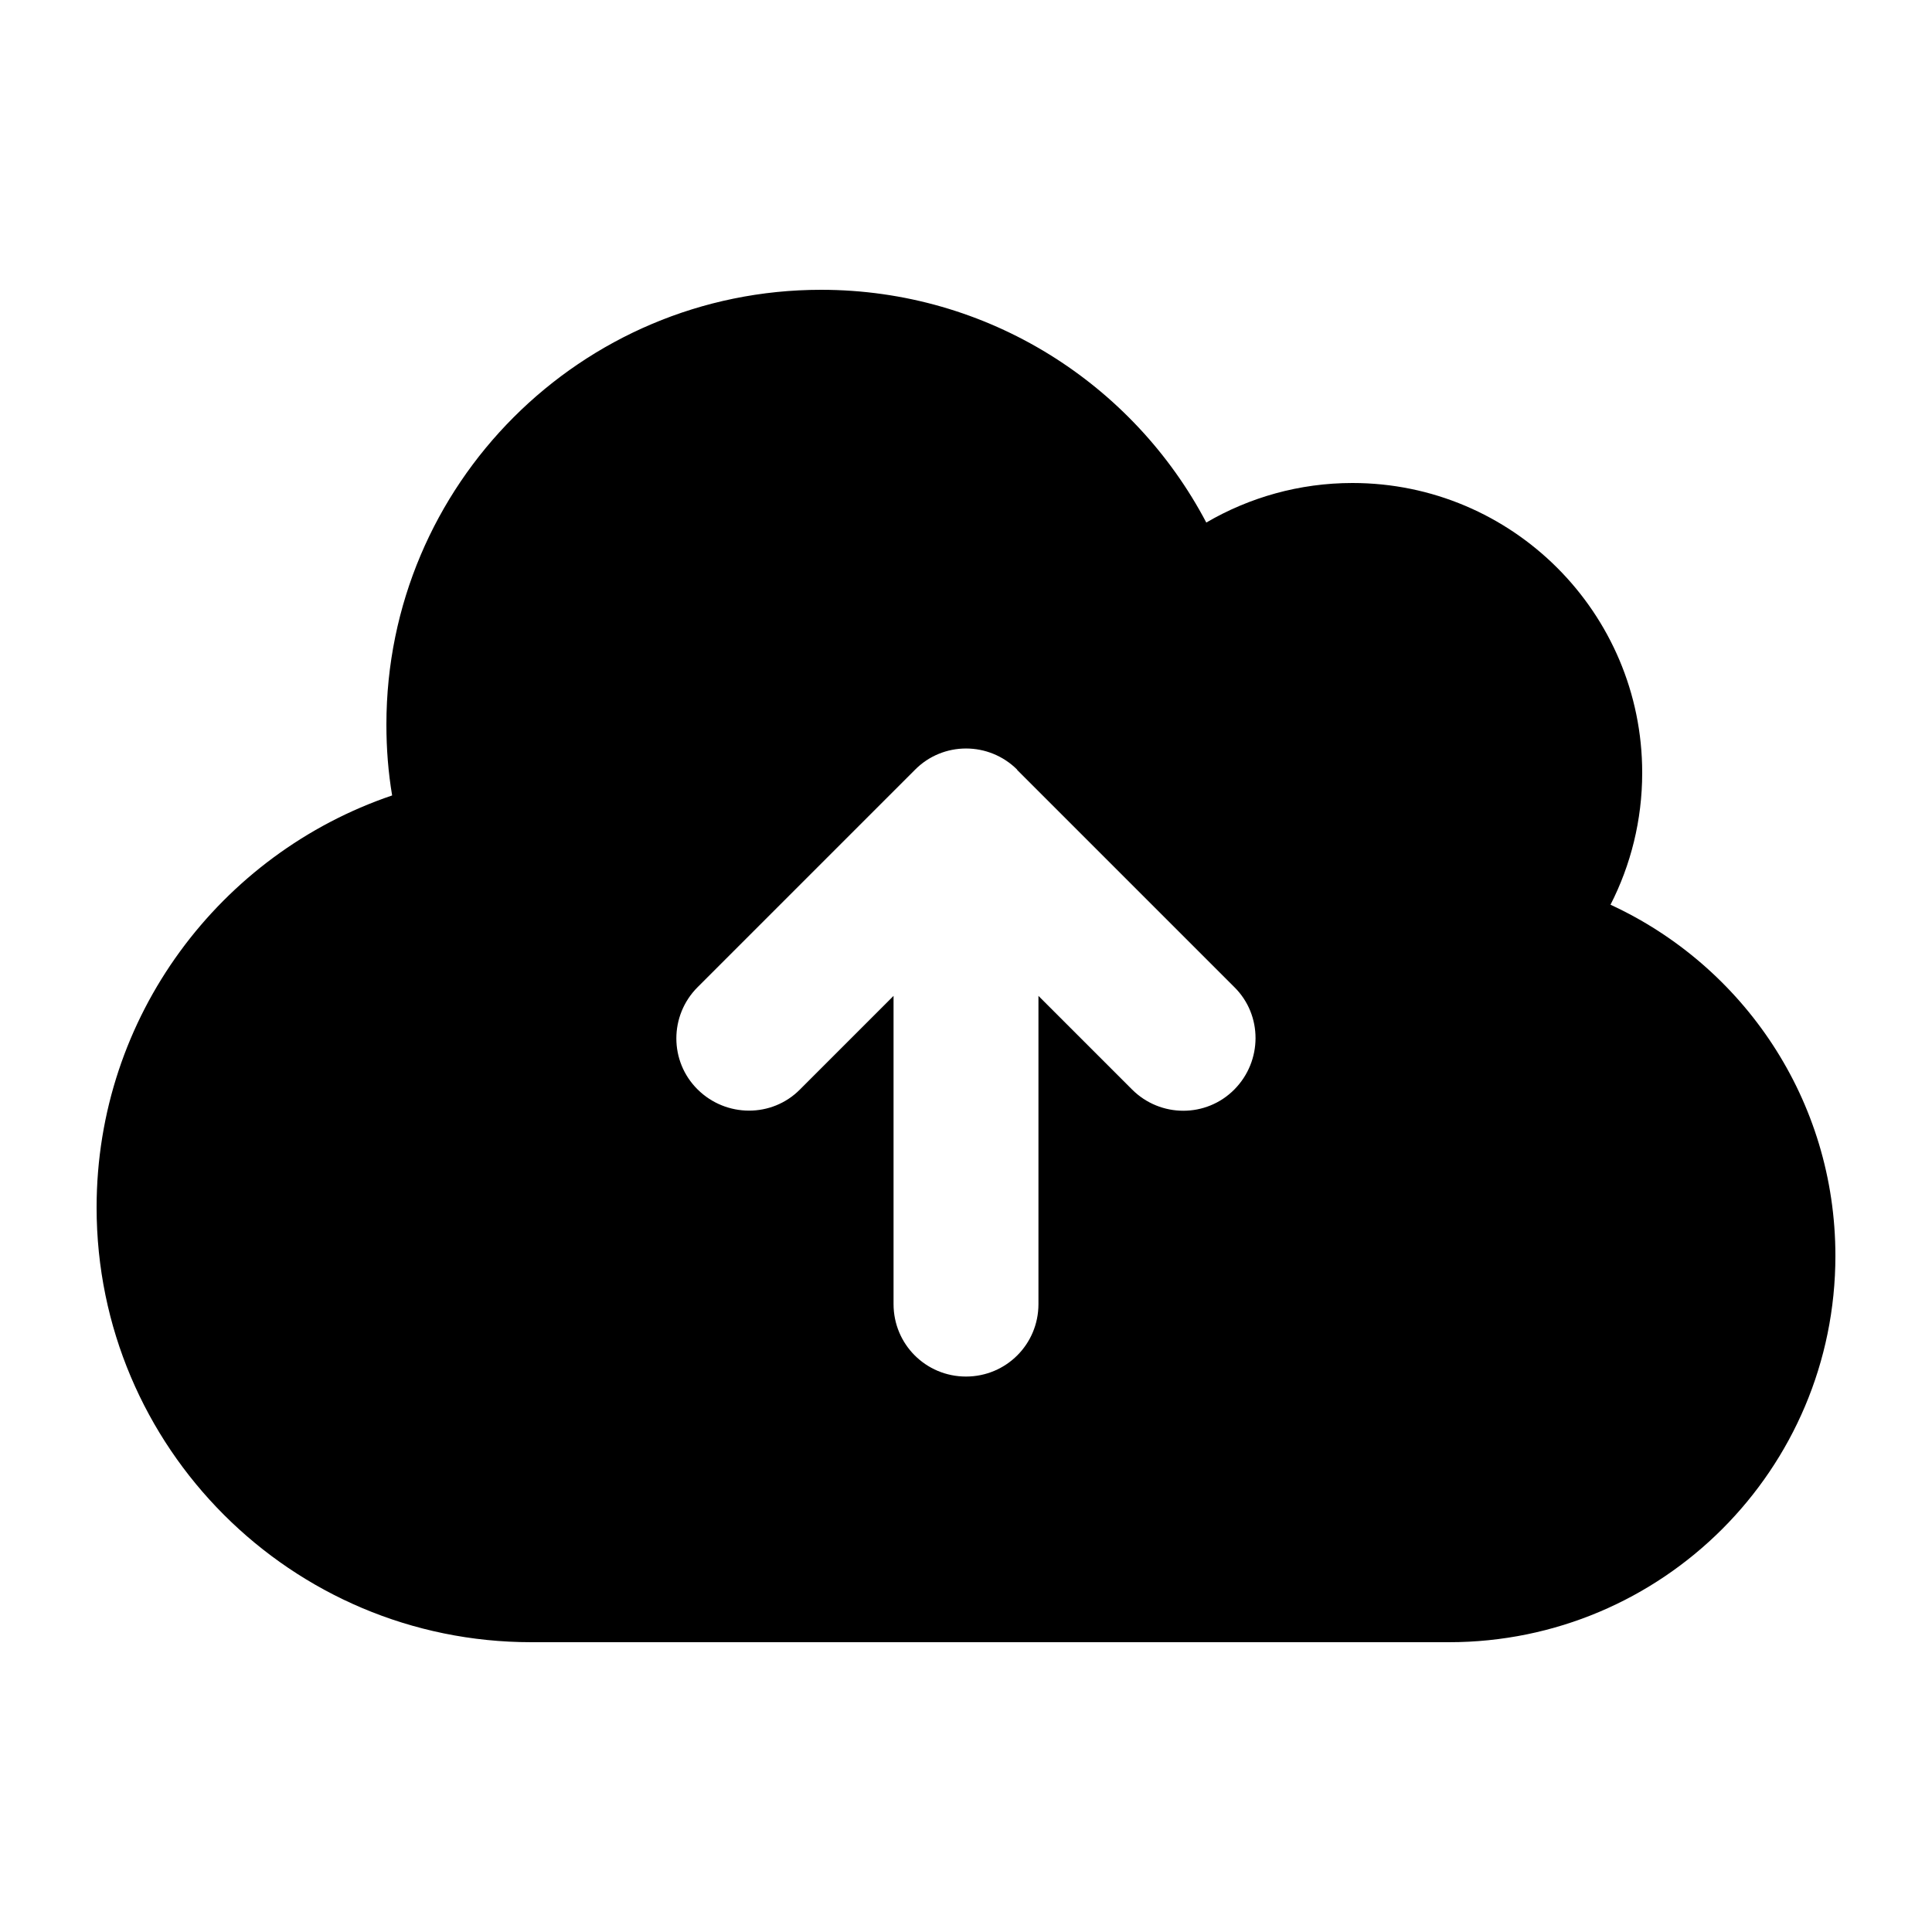
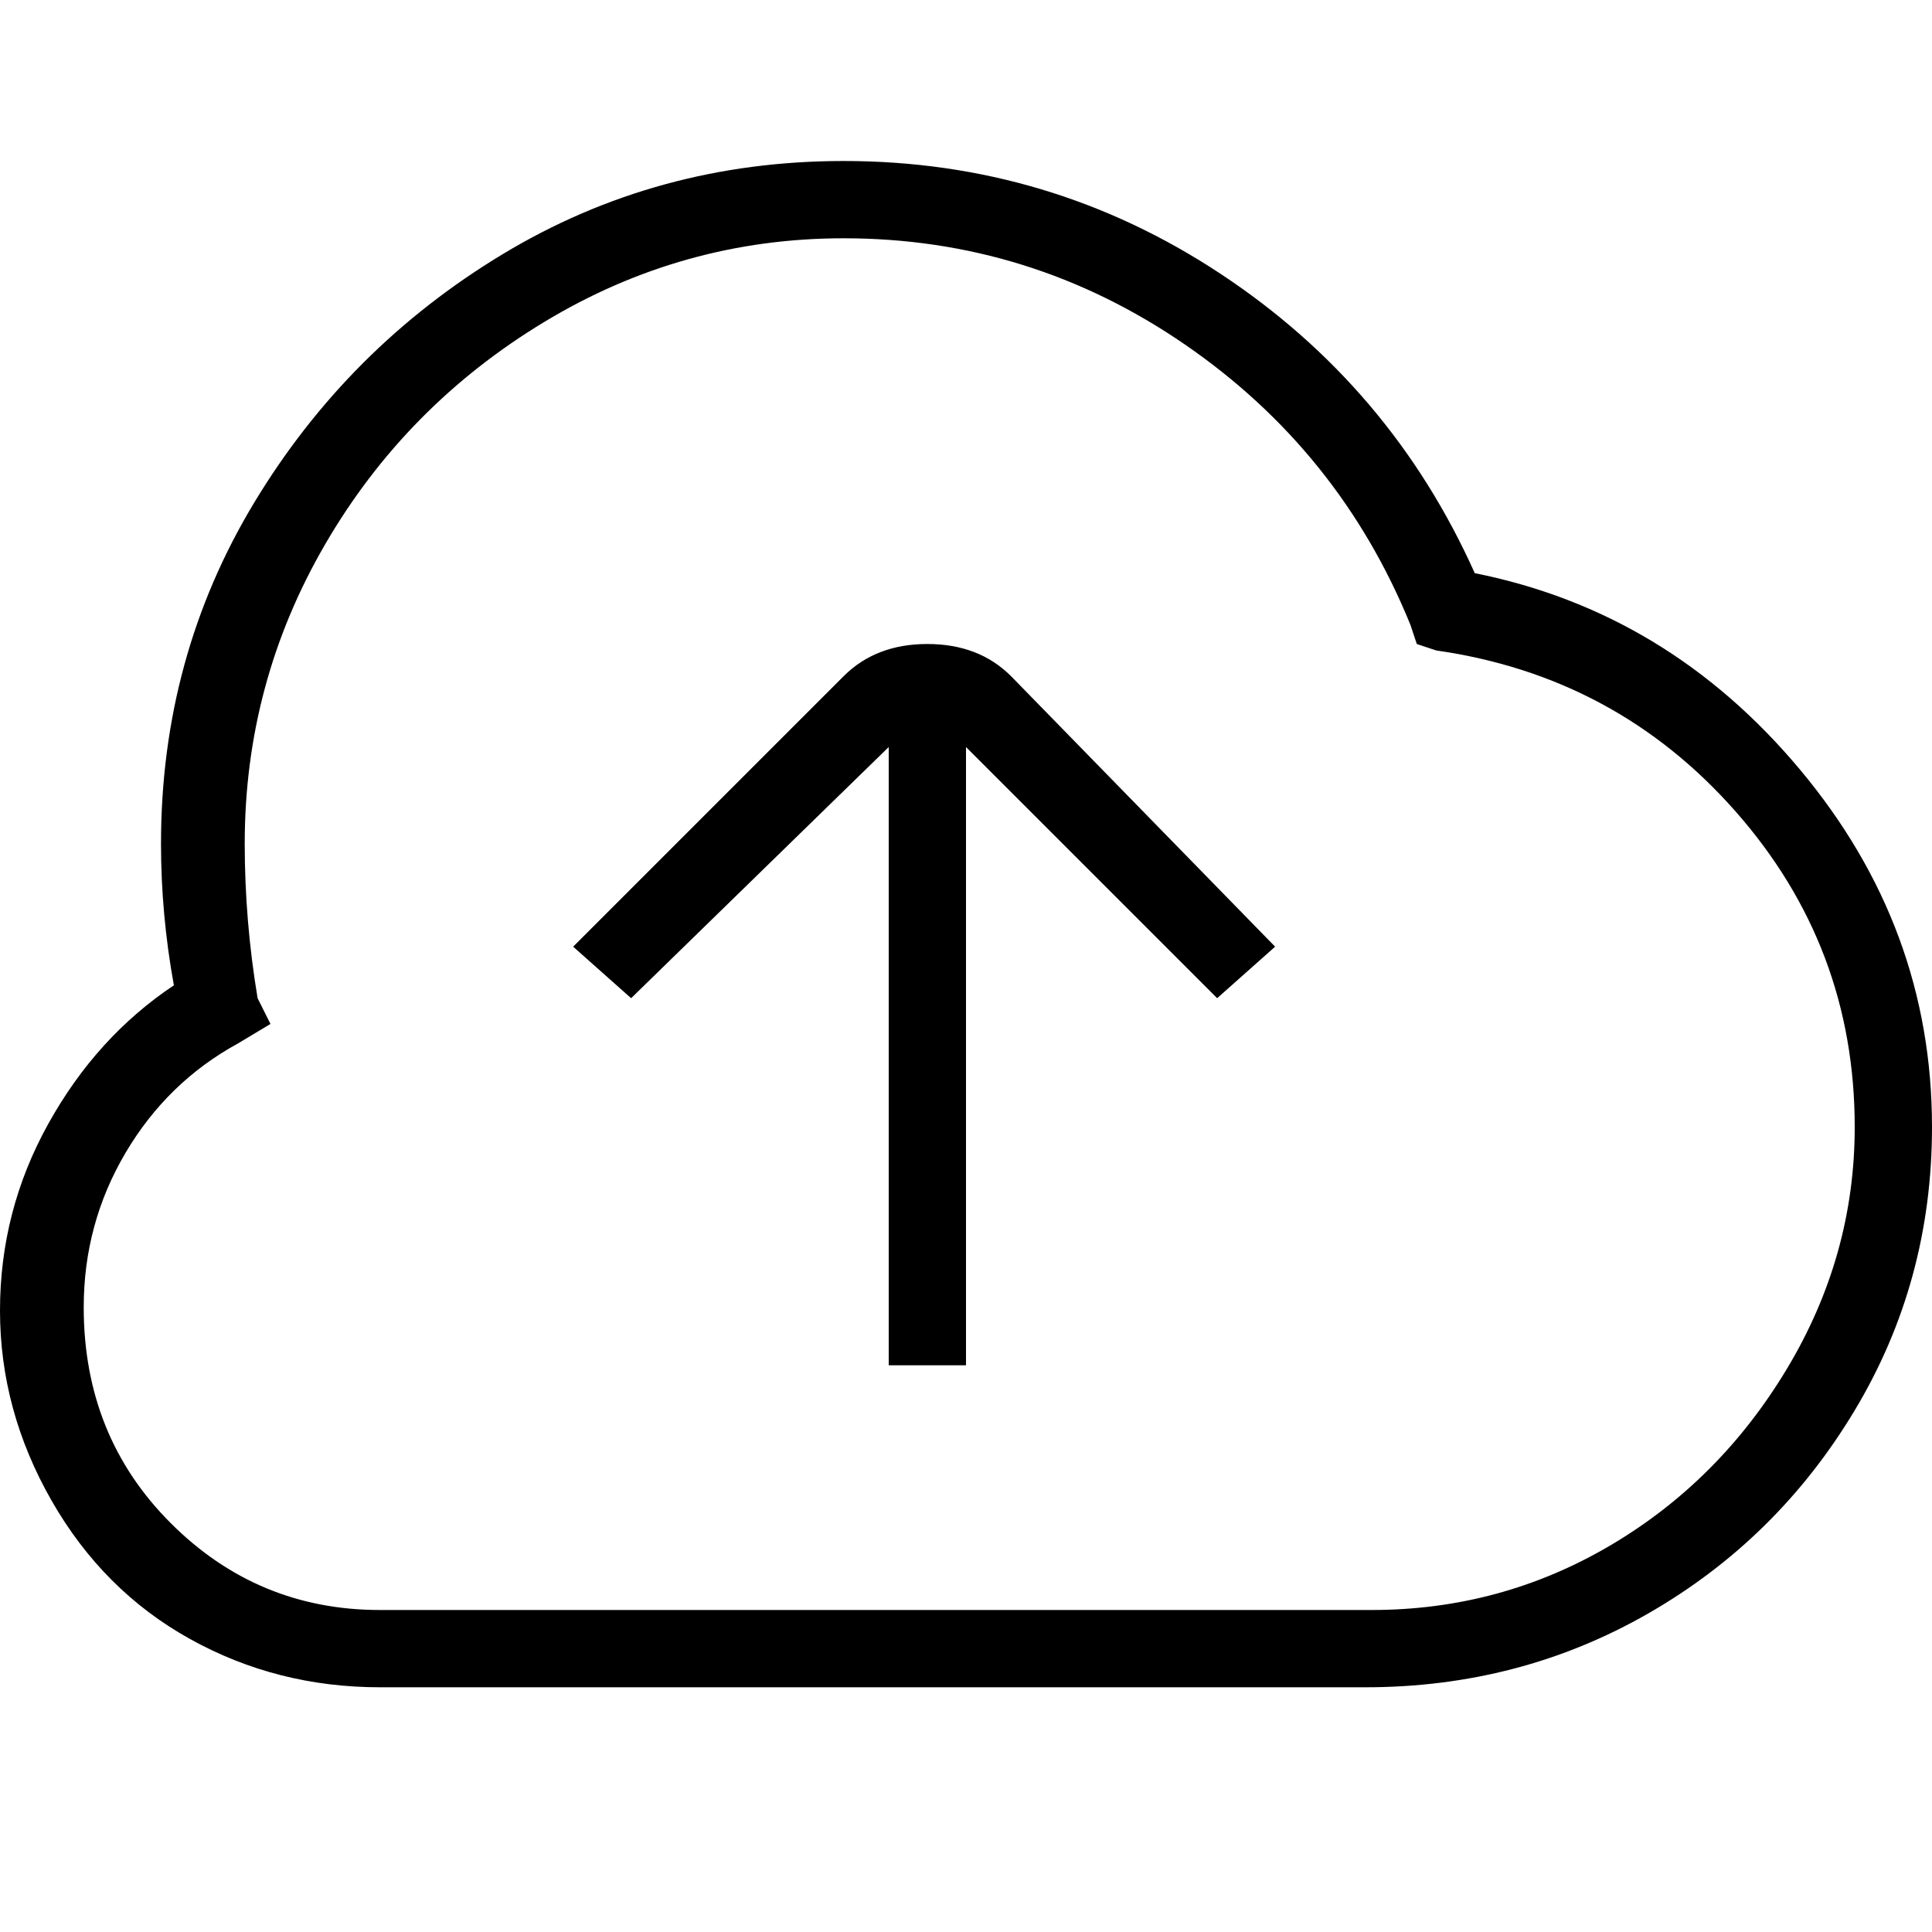
- <svg xmlns="http://www.w3.org/2000/svg" viewBox="0 0 640 640">
-   <path d="M176 544C96.5 544 32 479.5 32 400C32 336.6 73 282.8 129.9 263.5C128.6 255.8 128 248 128 240C128 160.5 192.5 96 272 96C327.4 96 375.5 127.3 399.6 173.1C413.8 164.8 430.4 160 448 160C501 160 544 203 544 256C544 271.7 540.2 286.6 533.5 299.7C577.5 320 608 364.4 608 416C608 486.7 550.7 544 480 544L176 544zM337 255C327.6 245.6 312.4 245.6 303.1 255L231.1 327C221.7 336.4 221.7 351.6 231.1 360.9C240.5 370.2 255.7 370.3 265 360.9L296 329.9L296 432C296 445.3 306.7 456 320 456C333.3 456 344 445.3 344 432L344 329.9L375 360.9C384.4 370.3 399.6 370.3 408.9 360.9C418.2 351.5 418.3 336.3 408.9 327L336.9 255z" />
+ <svg xmlns="http://www.w3.org/2000/svg" viewBox="0 0 300 300">
+   <g transform="translate(0, 300) scale(1, -1)">
+     <path d="M157 195L157 195L198 153L189 145L150 184L150 88L138 88L138 184L98 145L89 153L131 195Q136 200 144 200Q152 200 157 195ZM300 125L300 125Q300 101 288 81Q276 61 256 49.50Q236 38 212 38L212 38L59 38Q43 38 29.50 45.50Q16 53 8 67Q0 81 0 96.50Q0 112 7.50 125.50Q15 139 27 147L27 147Q25 158 25 169L25 169Q25 198 39.50 222Q54 246 78 260.50Q102 275 131 275L131 275Q163 275 189.50 257.50Q216 240 229 211L229 211Q259 205 279.50 180.50Q300 156 300 125ZM288 125L288 125Q288 153 269.50 174Q251 195 223 199L223 199L220 200L219 203Q208 230 184 246.50Q160 263 131 263L131 263Q106 263 84.50 250Q63 237 50.50 215.50Q38 194 38 169L38 169Q38 157 40 145L40 145L42 141L37 138Q26 132 19.50 121Q13 110 13 97L13 97Q13 77 26.50 63.50Q40 50 59 50L59 50L213 50Q233 50 250 60Q267 70 277.50 87.50Q288 105 288 125Z" fill="currentColor" />
+   </g>
</svg>
